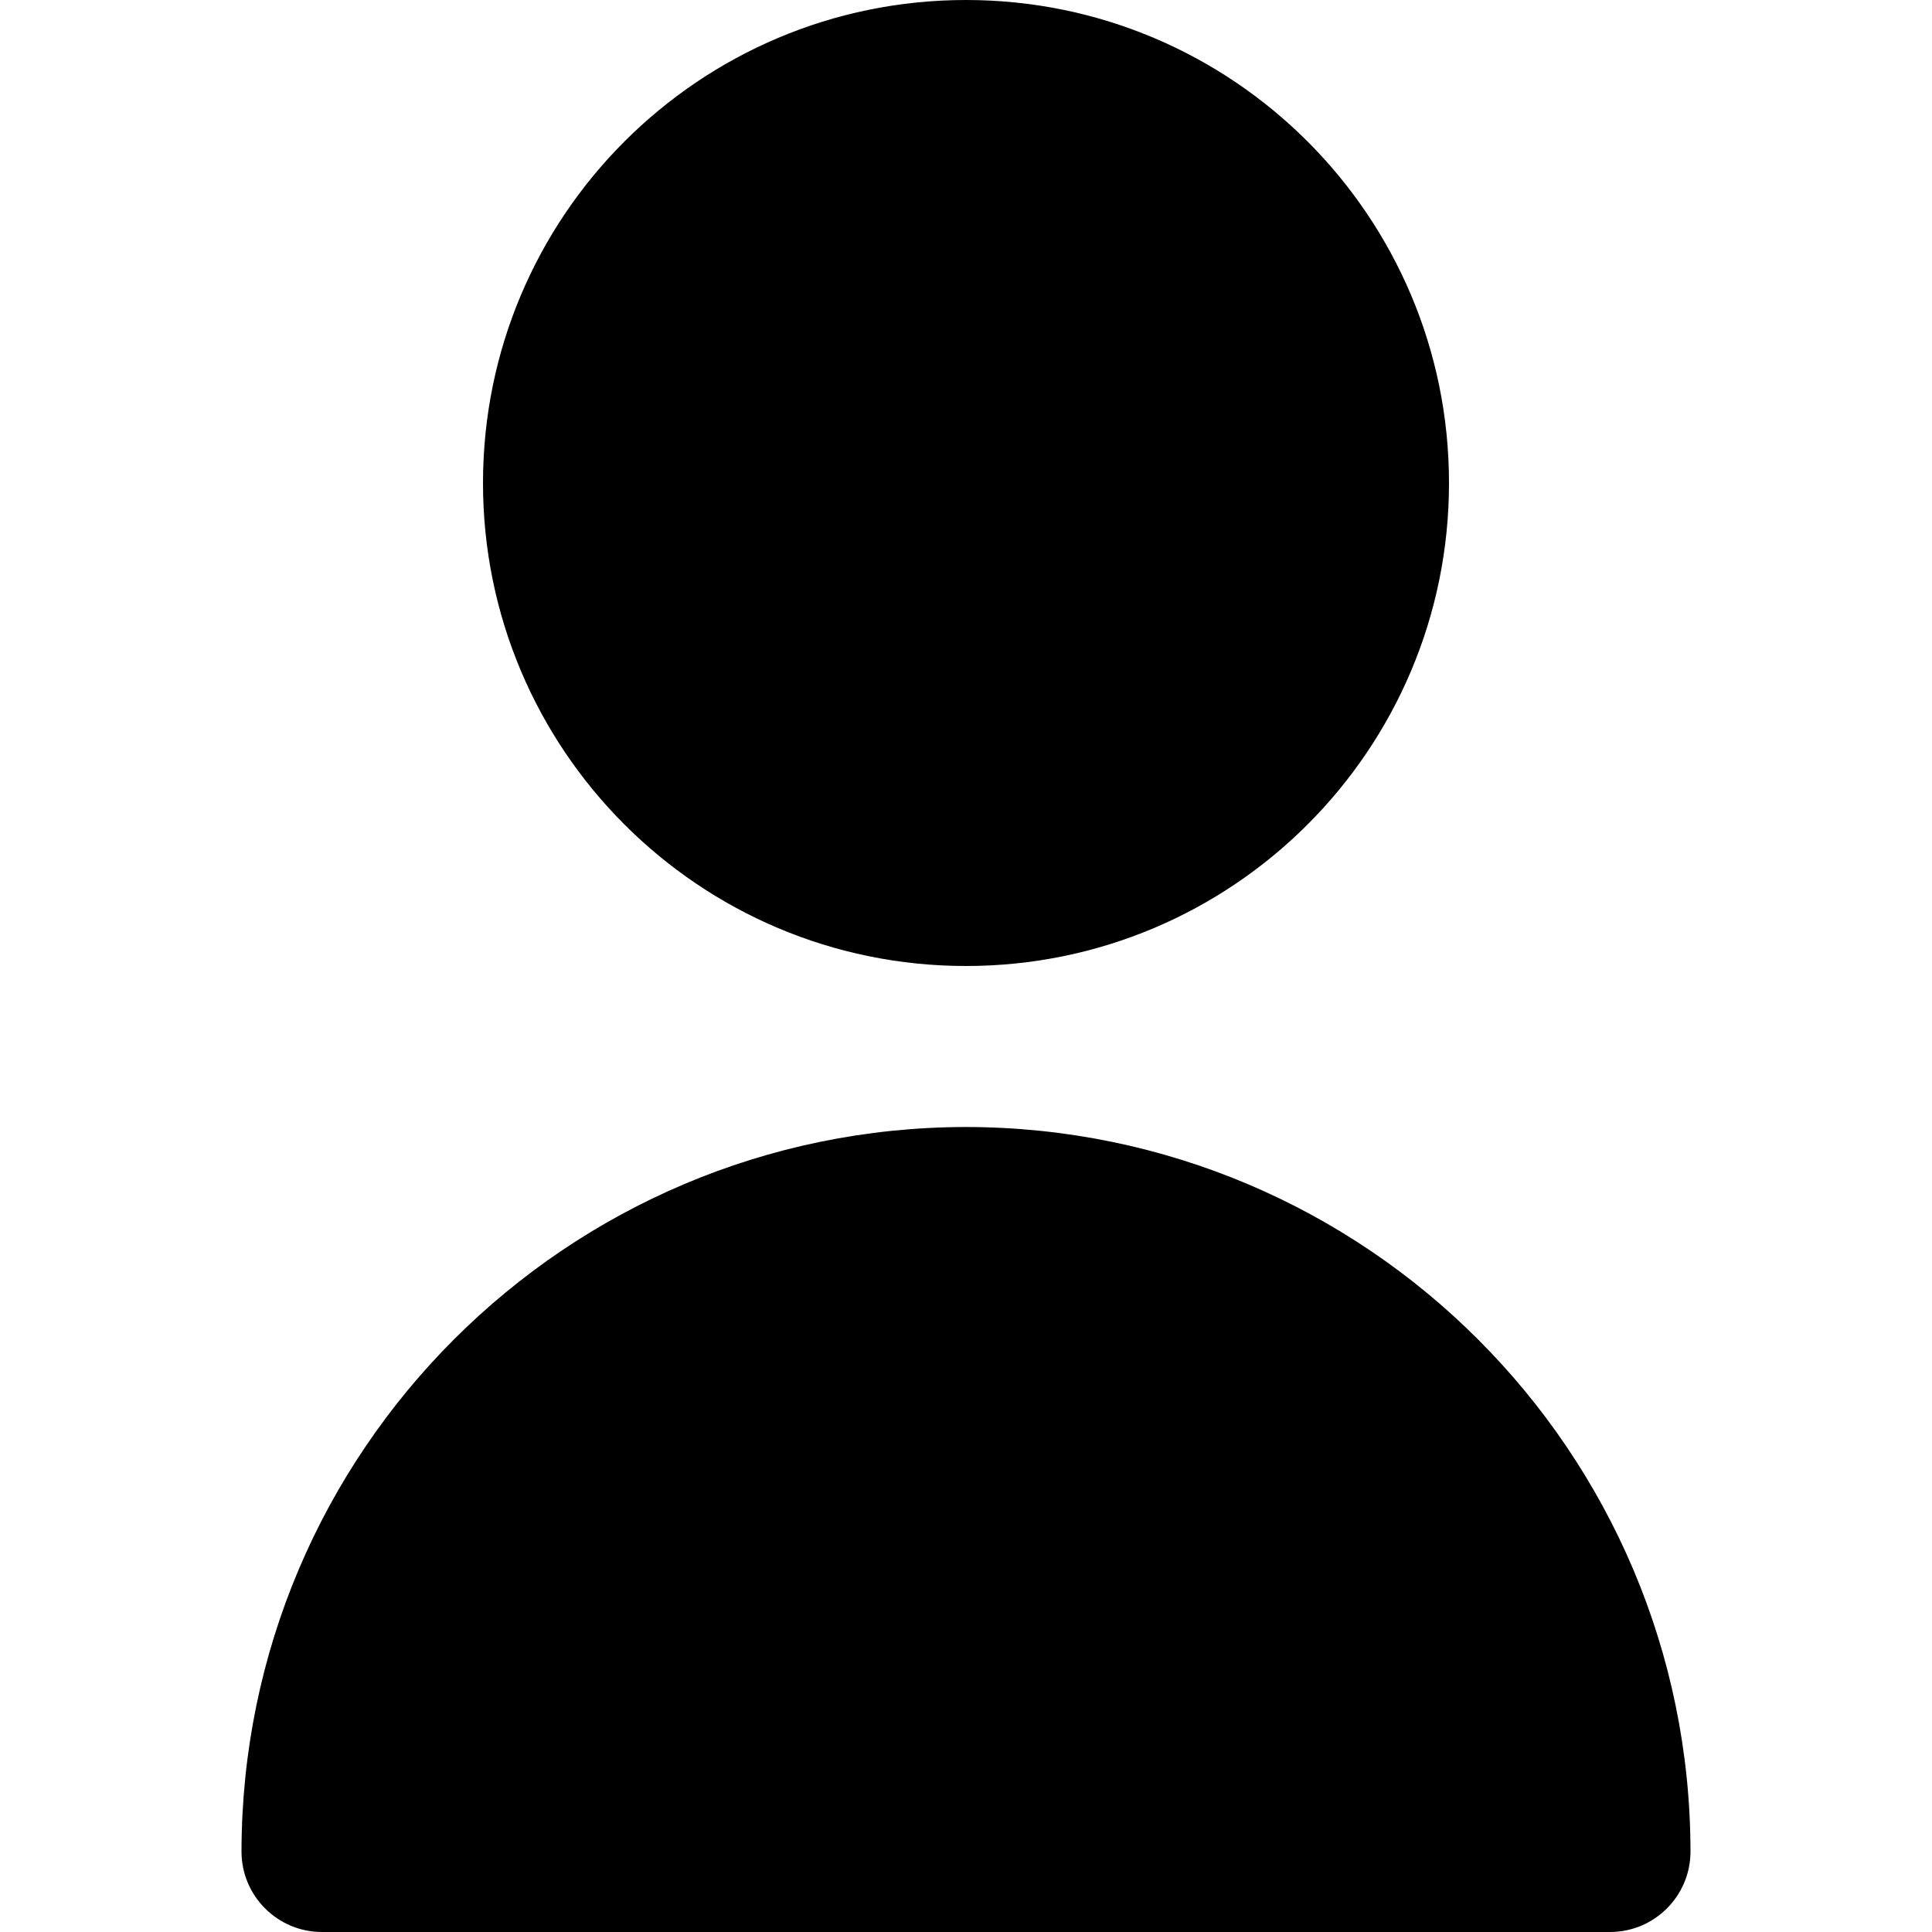
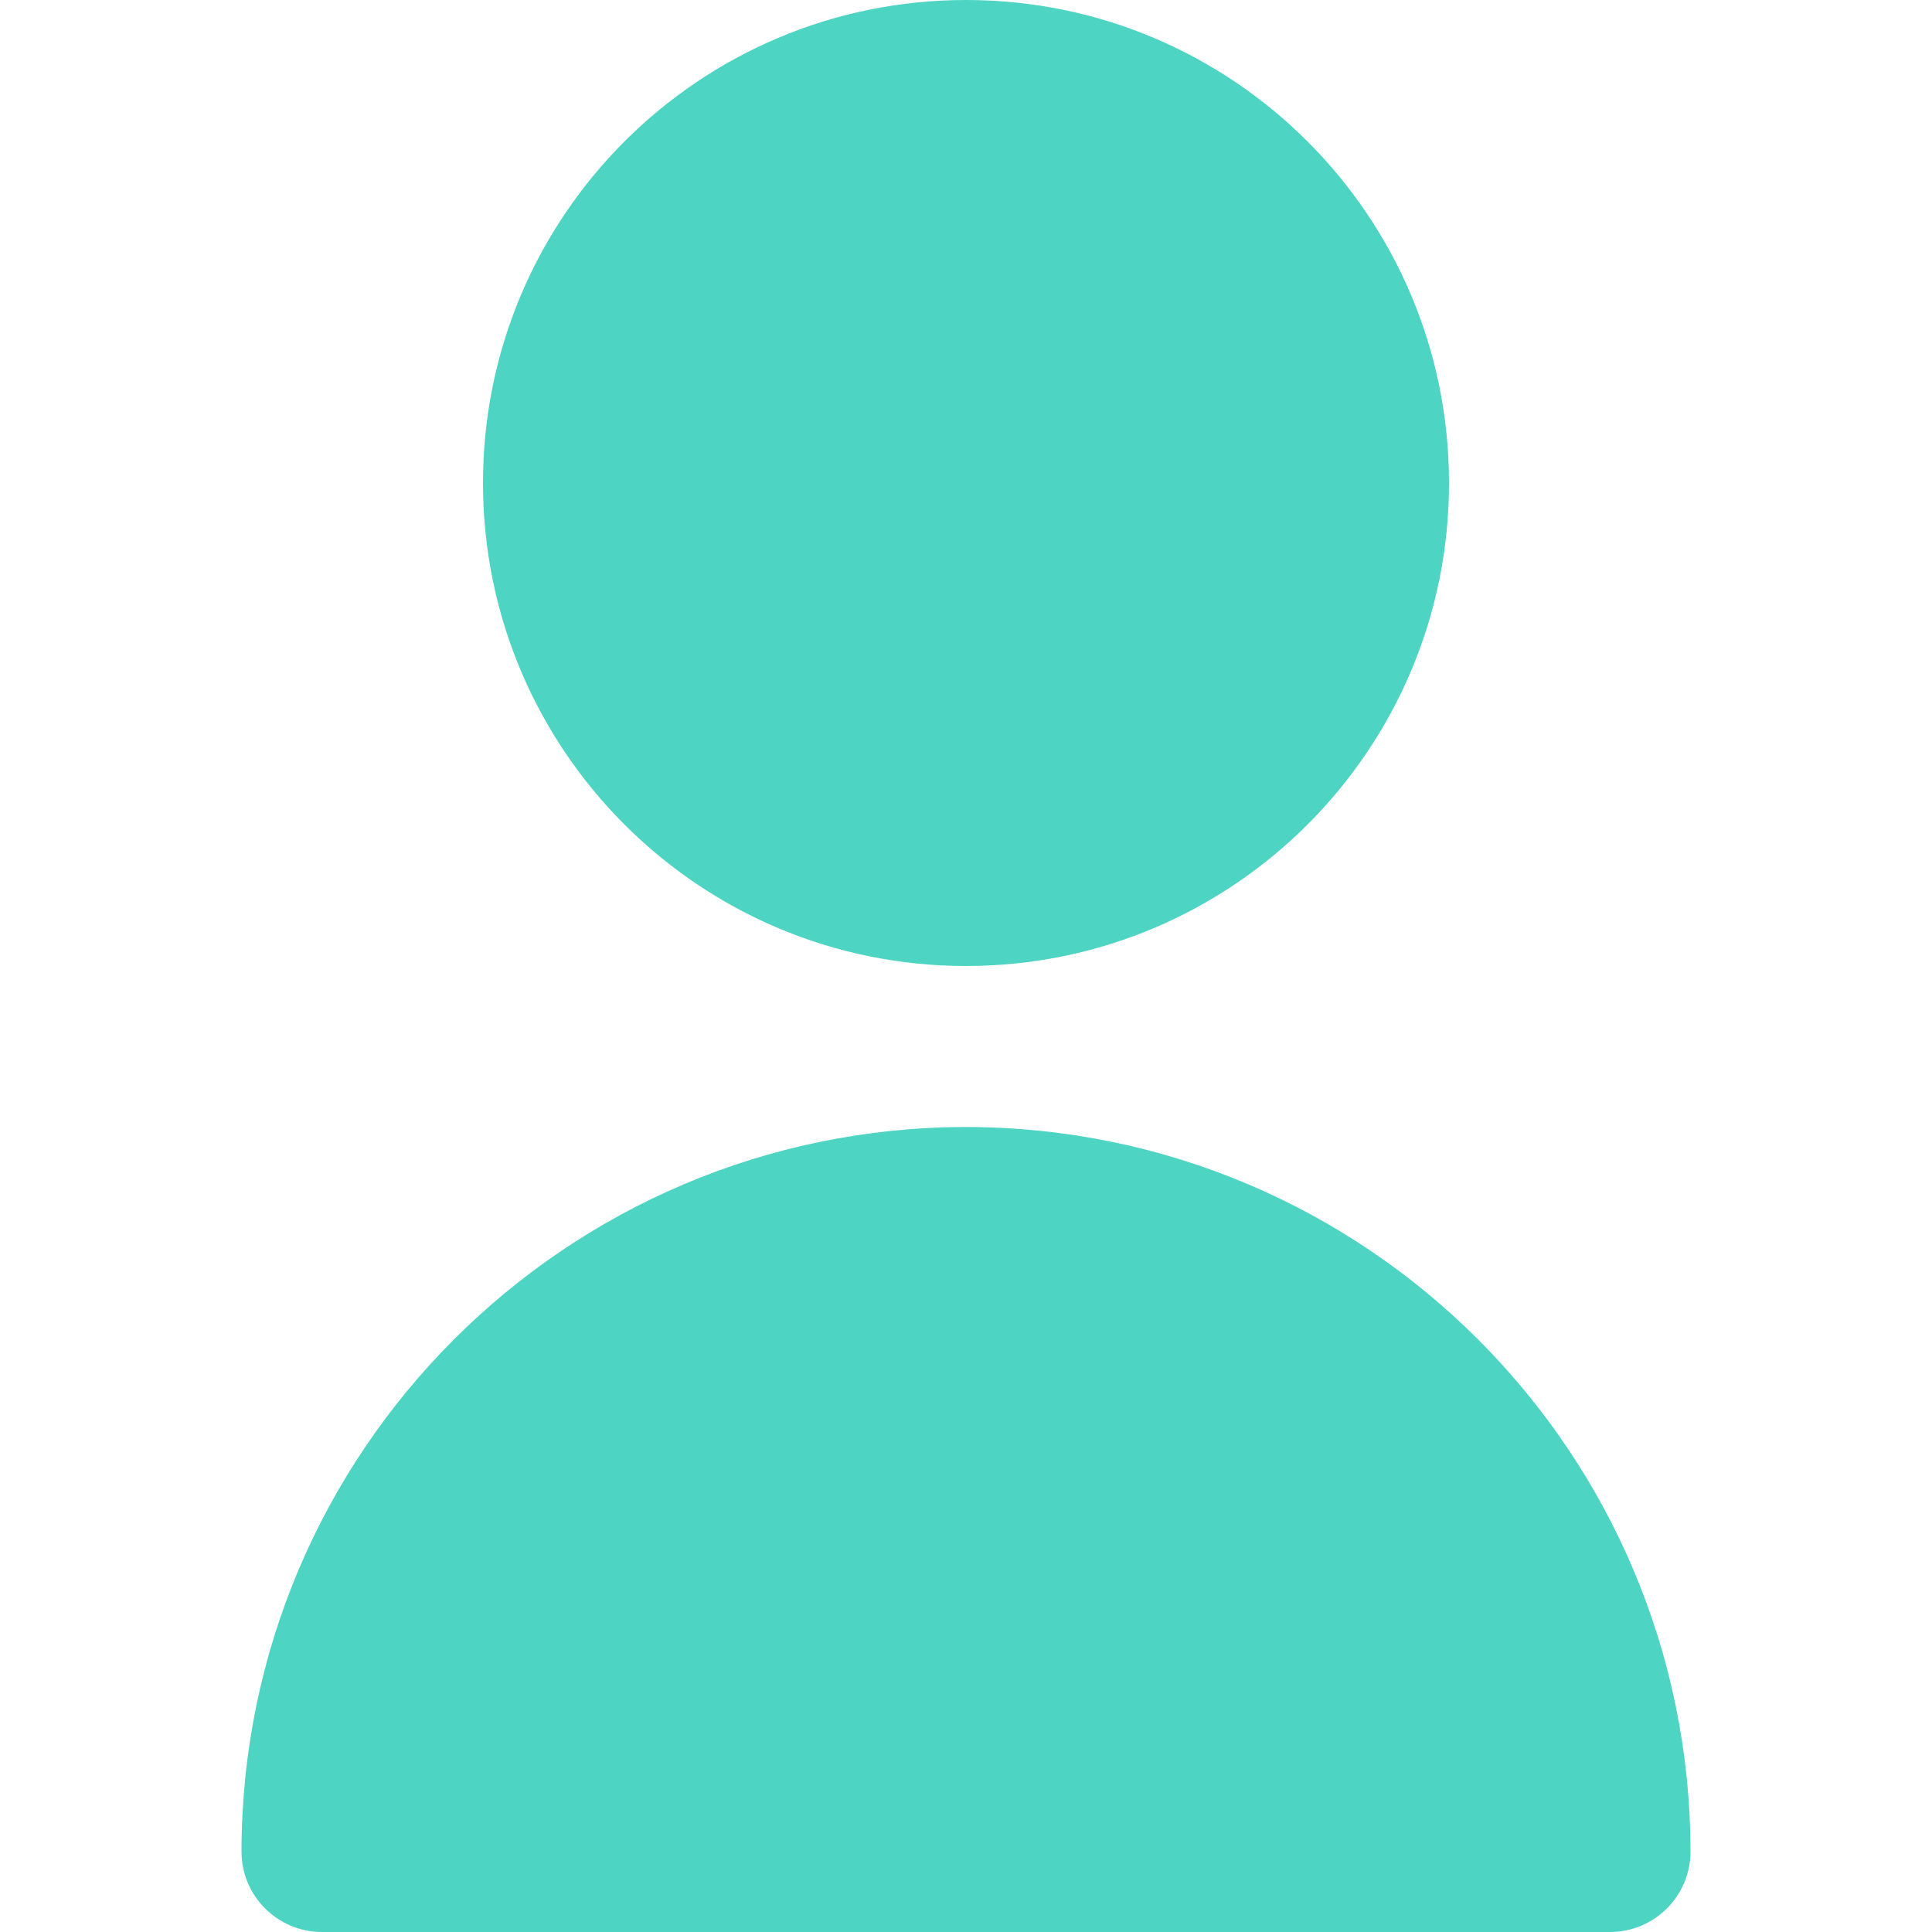
- <svg xmlns="http://www.w3.org/2000/svg" version="1.1" id="Capa_1" x="0px" y="0px" viewBox="0 0 512 512" style="enable-background:new 0 0 512 512;" xml:space="preserve" width="512" height="512">
+ <svg xmlns="http://www.w3.org/2000/svg" fill="#4dd4c2" version="1.1" id="Capa_1" x="0px" y="0px" viewBox="0 0 512 512" style="enable-background:new 0 0 512 512;" xml:space="preserve" width="512" height="512">
  <g>
    <circle cx="256" cy="128" r="128" />
    <path d="M256,298.667c-105.99,0.118-191.882,86.01-192,192C64,502.449,73.551,512,85.333,512h341.333   c11.782,0,21.333-9.551,21.333-21.333C447.882,384.677,361.99,298.784,256,298.667z" />
  </g>
</svg>
